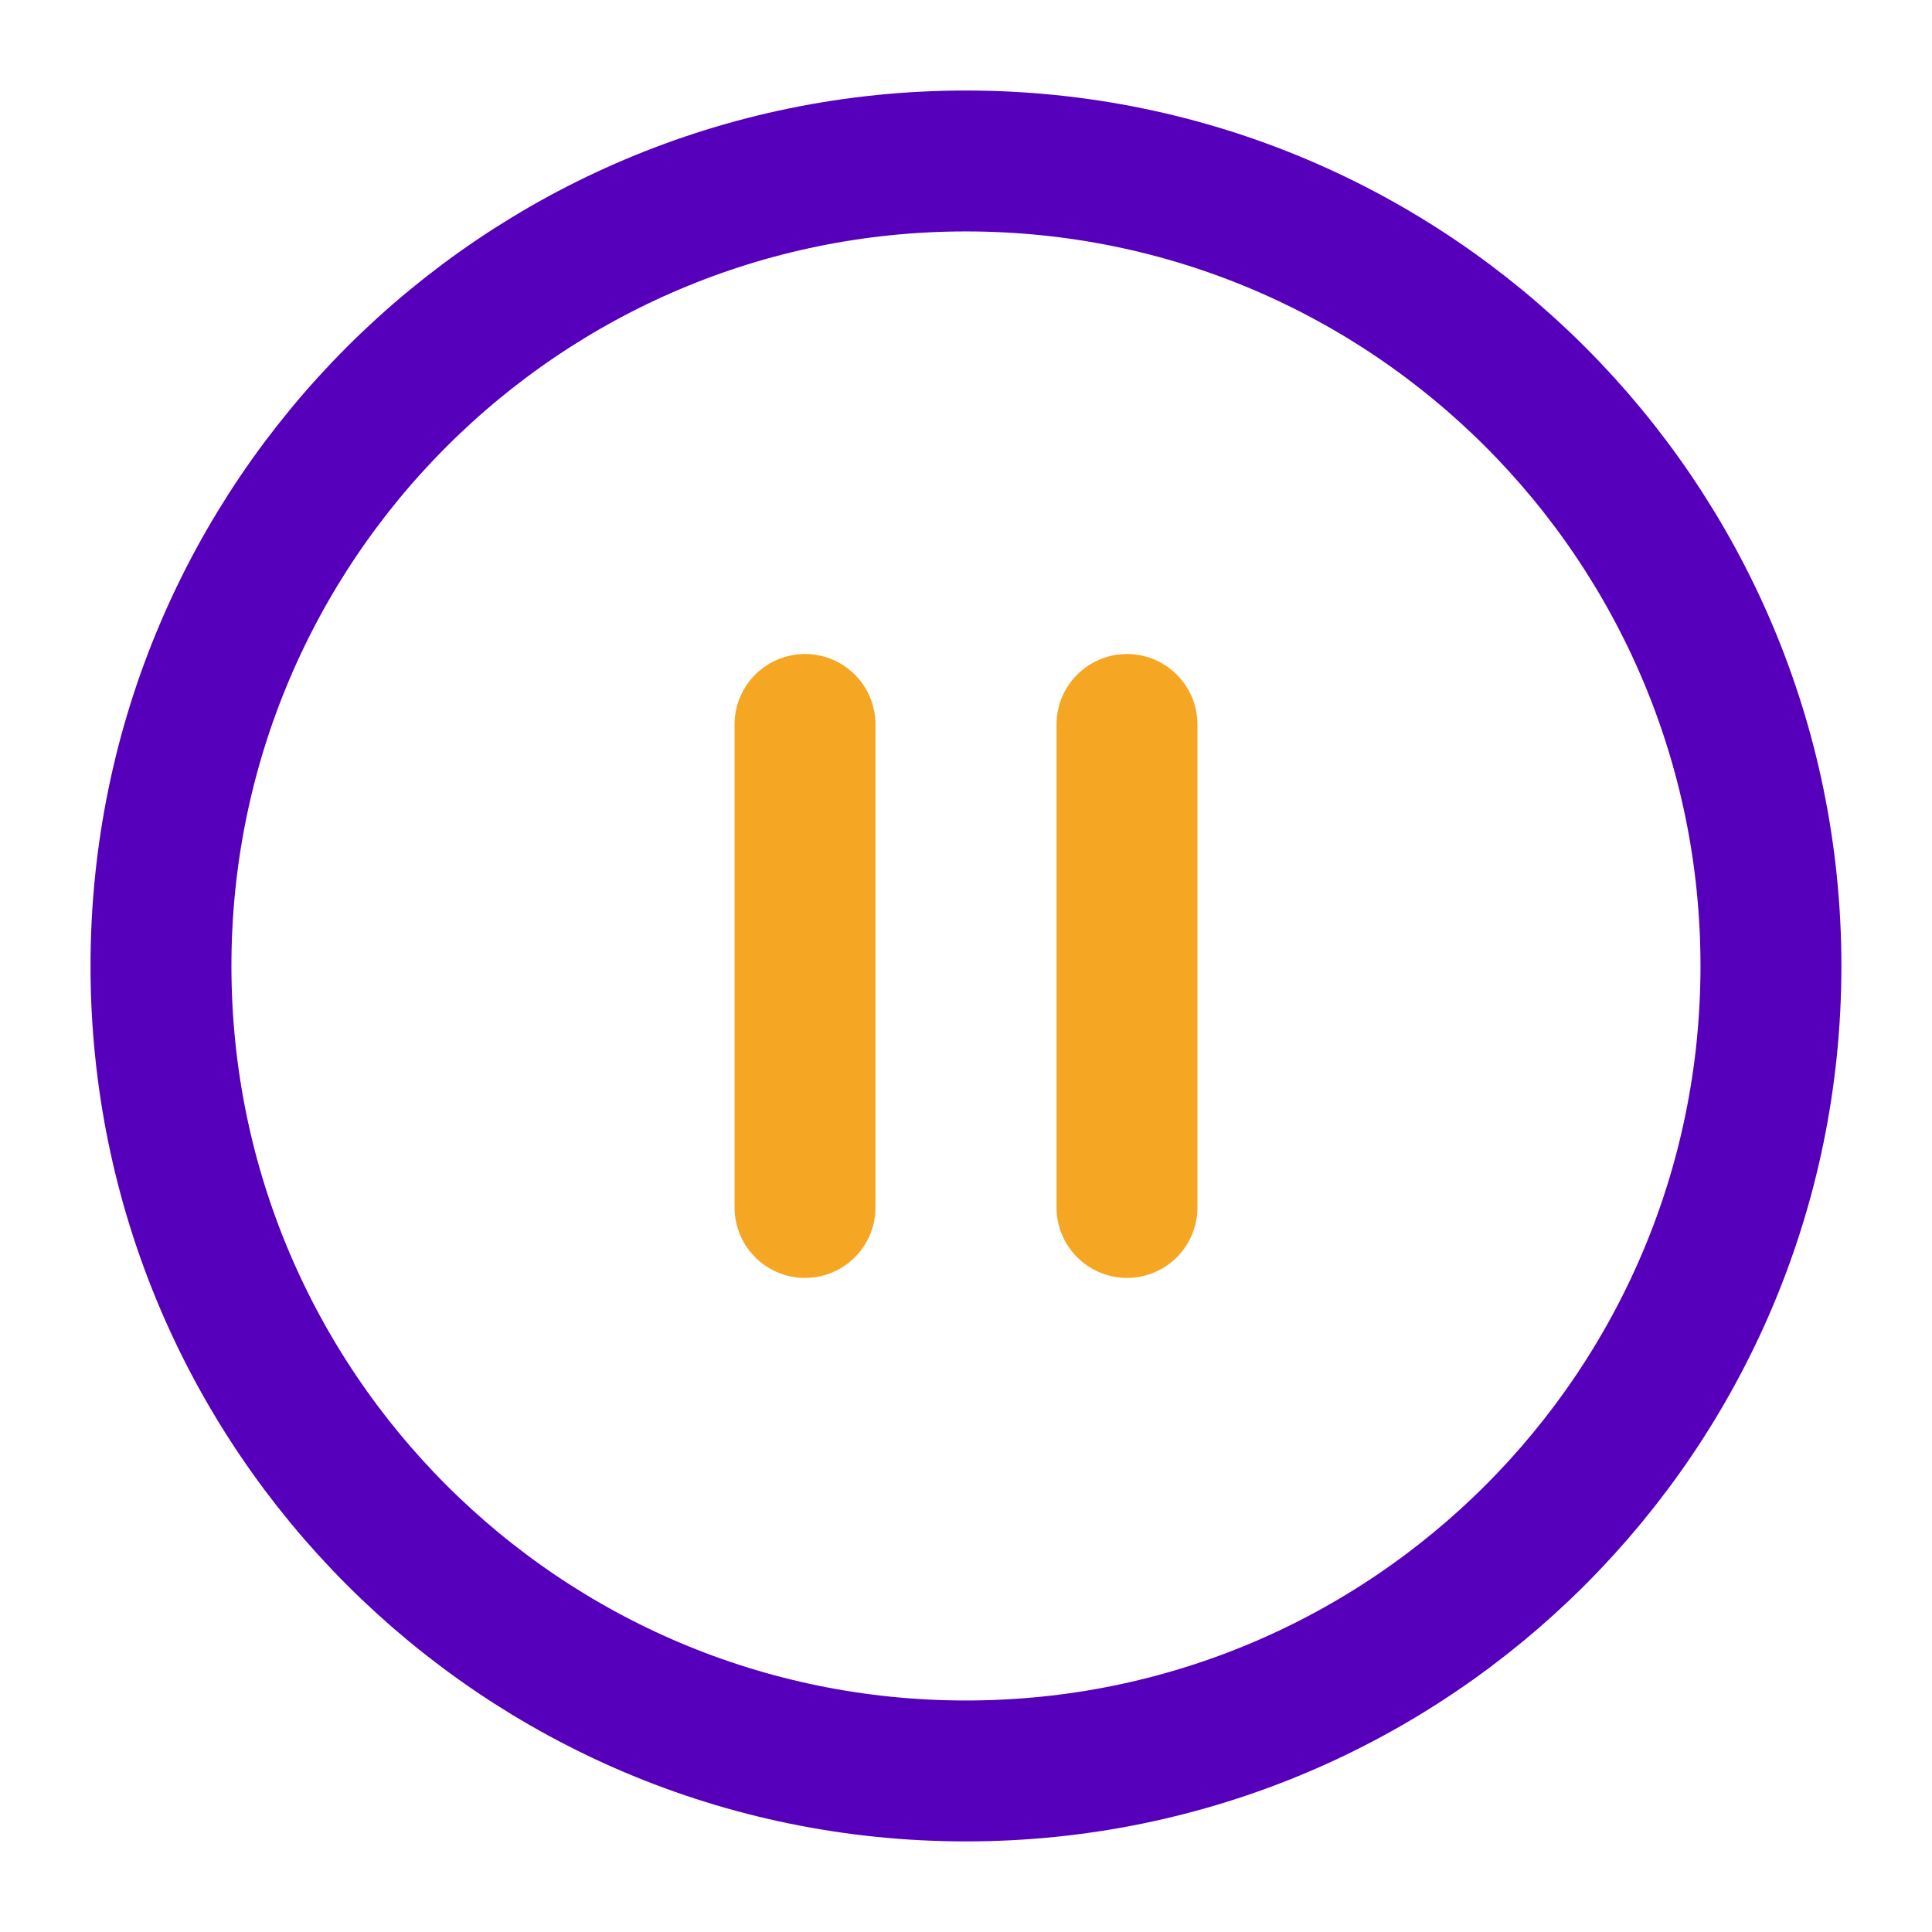
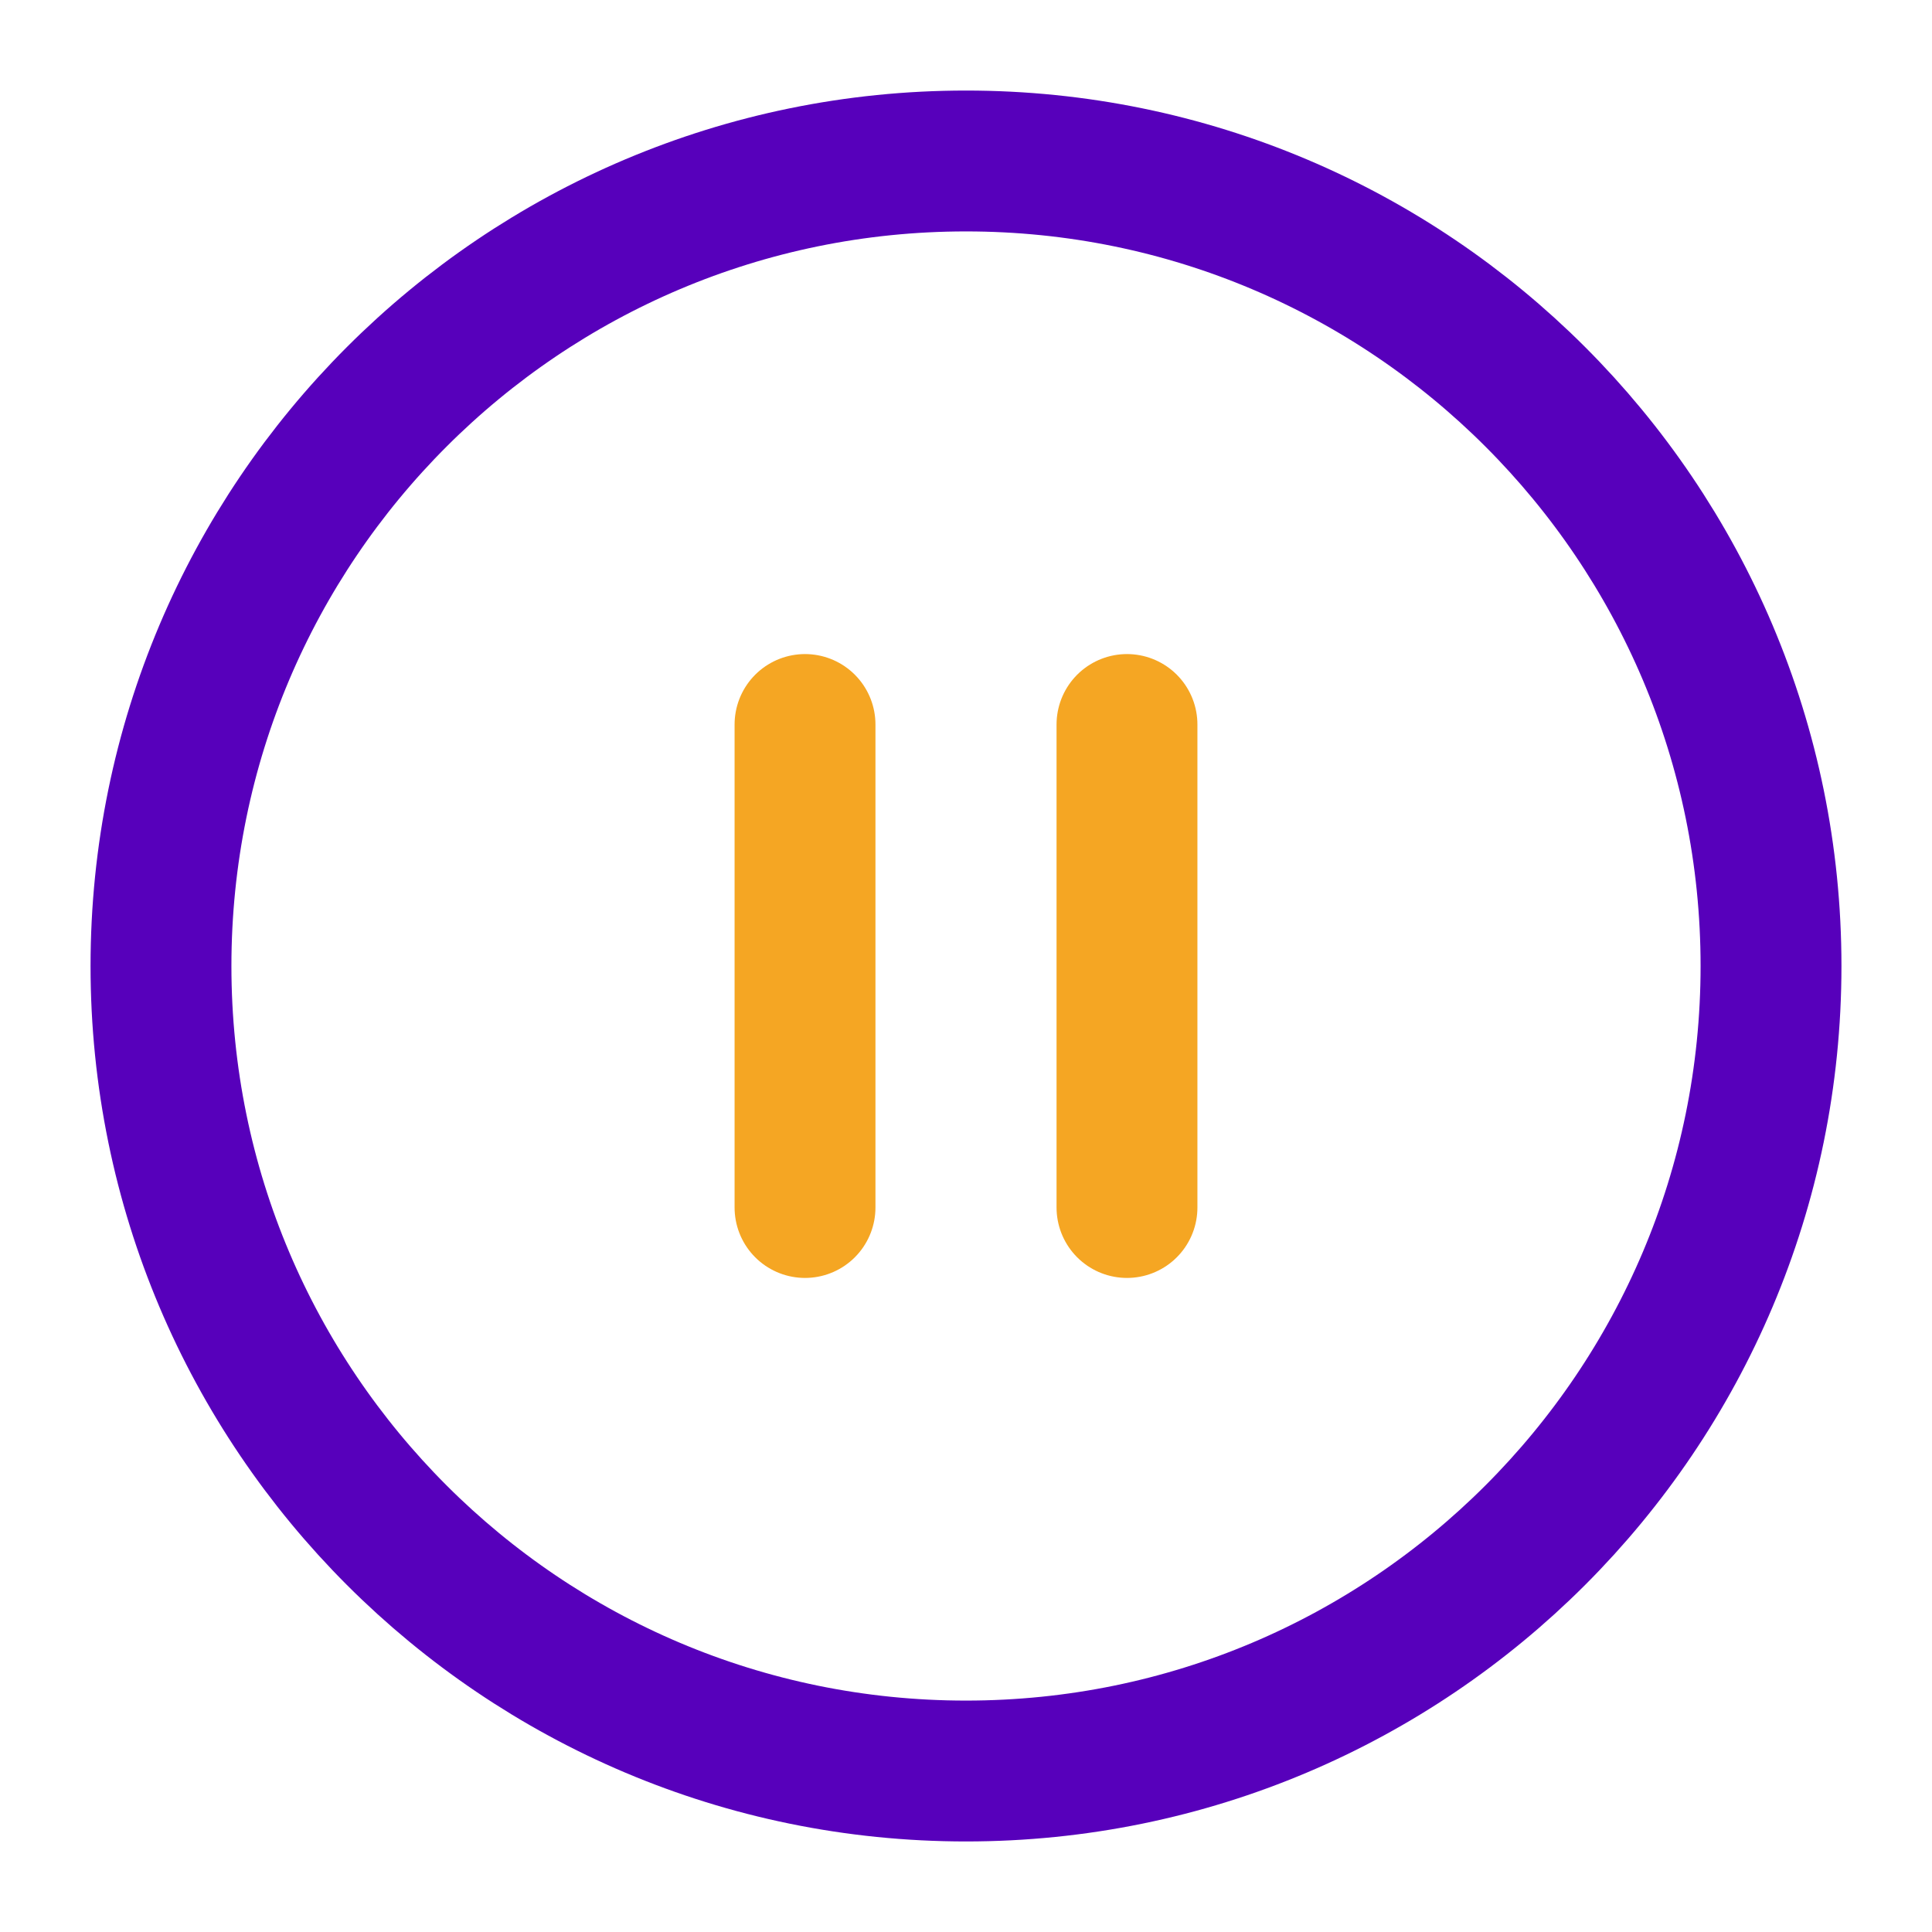
- <svg xmlns="http://www.w3.org/2000/svg" preserveAspectRatio="none" overflow="visible" style="display: block;" width="24.556" height="24.556" viewBox="0 0 24.556 24.556" fill="none">
+ <svg xmlns="http://www.w3.org/2000/svg" preserveAspectRatio="none" overflow="visible" style="display: block;" width="34" height="34" viewBox="0 0 34 34" fill="none">
  <g id="pausa">
-     <path id="Vector" d="M12.278 22.509C17.928 22.509 22.509 17.928 22.509 12.278C22.509 6.627 17.928 2.046 12.278 2.046C6.627 2.046 2.046 6.627 2.046 12.278C2.046 17.928 6.627 22.509 12.278 22.509Z" stroke="#5700BB" stroke-width="1.791" stroke-linecap="round" stroke-linejoin="round" />
-     <path id="Vector_2" d="M10.232 15.347V9.208" stroke="#F5A623" stroke-width="1.791" stroke-linecap="round" stroke-linejoin="round" />
-     <path id="Vector_3" d="M14.324 15.347V9.208" stroke="#F5A623" stroke-width="1.791" stroke-linecap="round" stroke-linejoin="round" />
+     <path id="Vector" d="M17 31.167C24.824 31.167 31.167 24.824 31.167 17C31.167 9.176 24.824 2.833 17 2.833C9.176 2.833 2.833 9.176 2.833 17C2.833 24.824 9.176 31.167 17 31.167Z" stroke="#5700BB" stroke-width="2.479" stroke-linecap="round" stroke-linejoin="round" />
+     <path id="Vector_2" d="M14.167 21.25V12.75" stroke="#F5A623" stroke-width="2.479" stroke-linecap="round" stroke-linejoin="round" />
+     <path id="Vector_3" d="M19.833 21.25V12.75" stroke="#F5A623" stroke-width="2.479" stroke-linecap="round" stroke-linejoin="round" />
  </g>
</svg>
